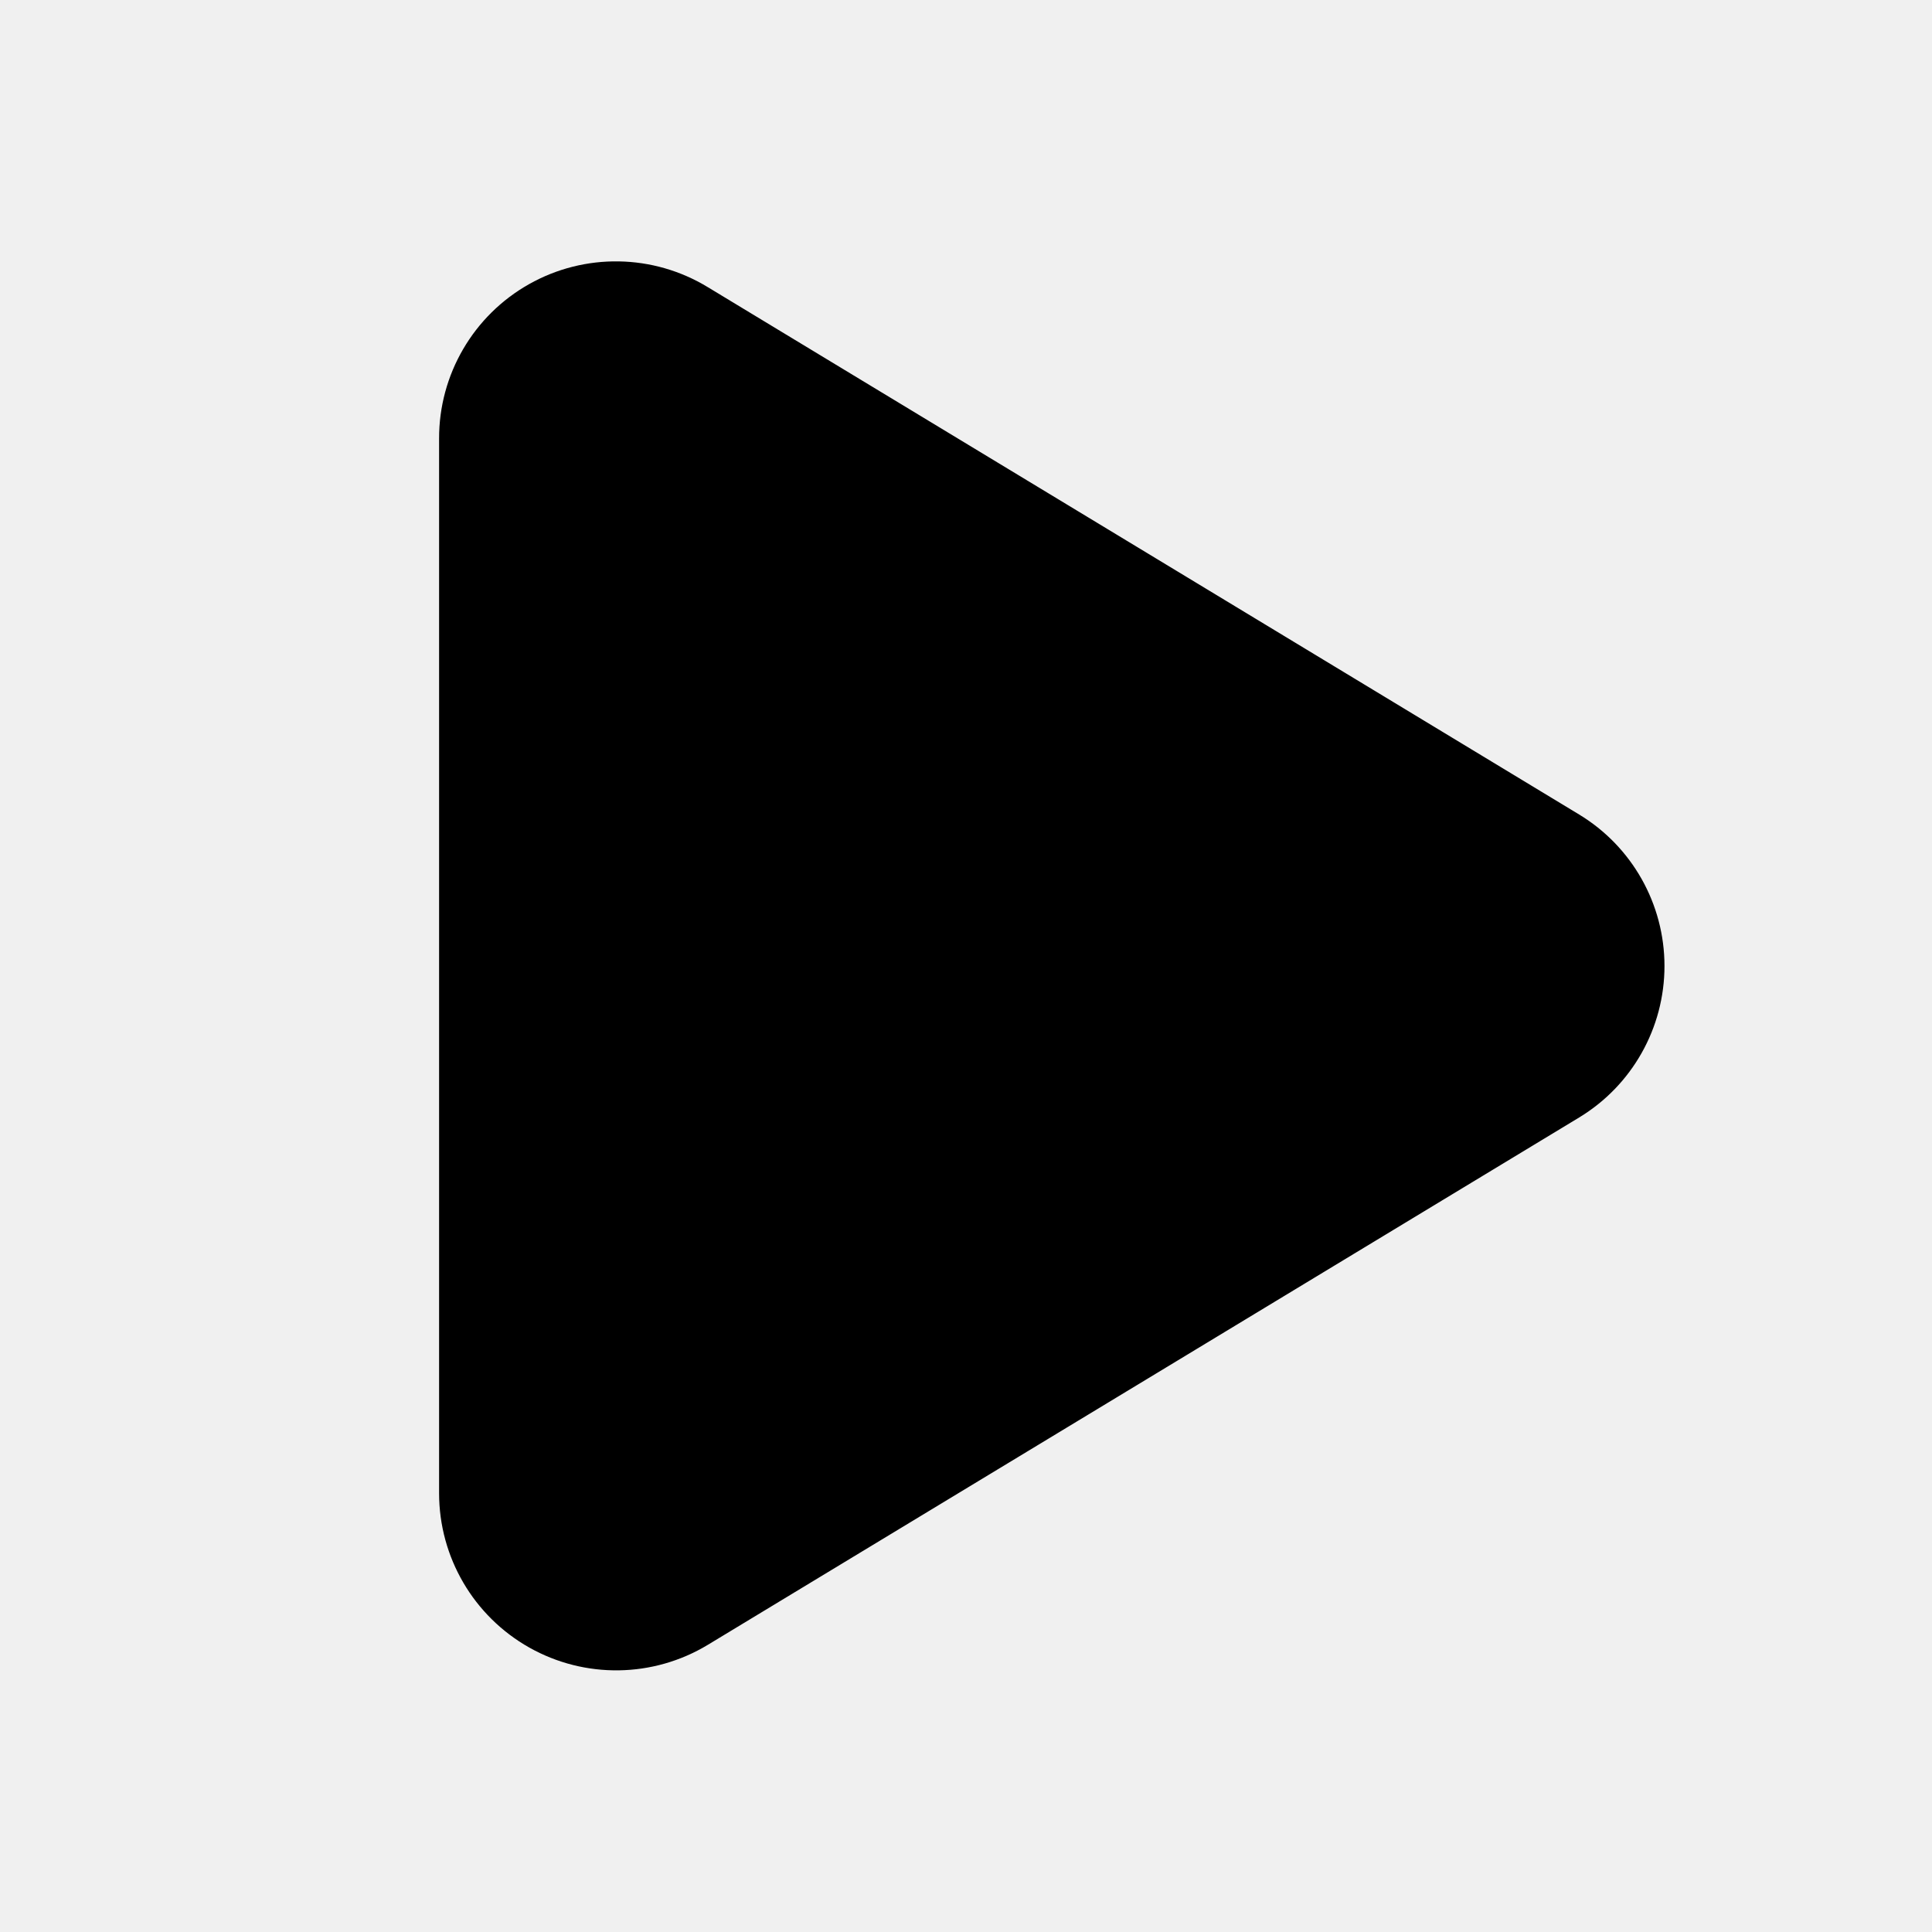
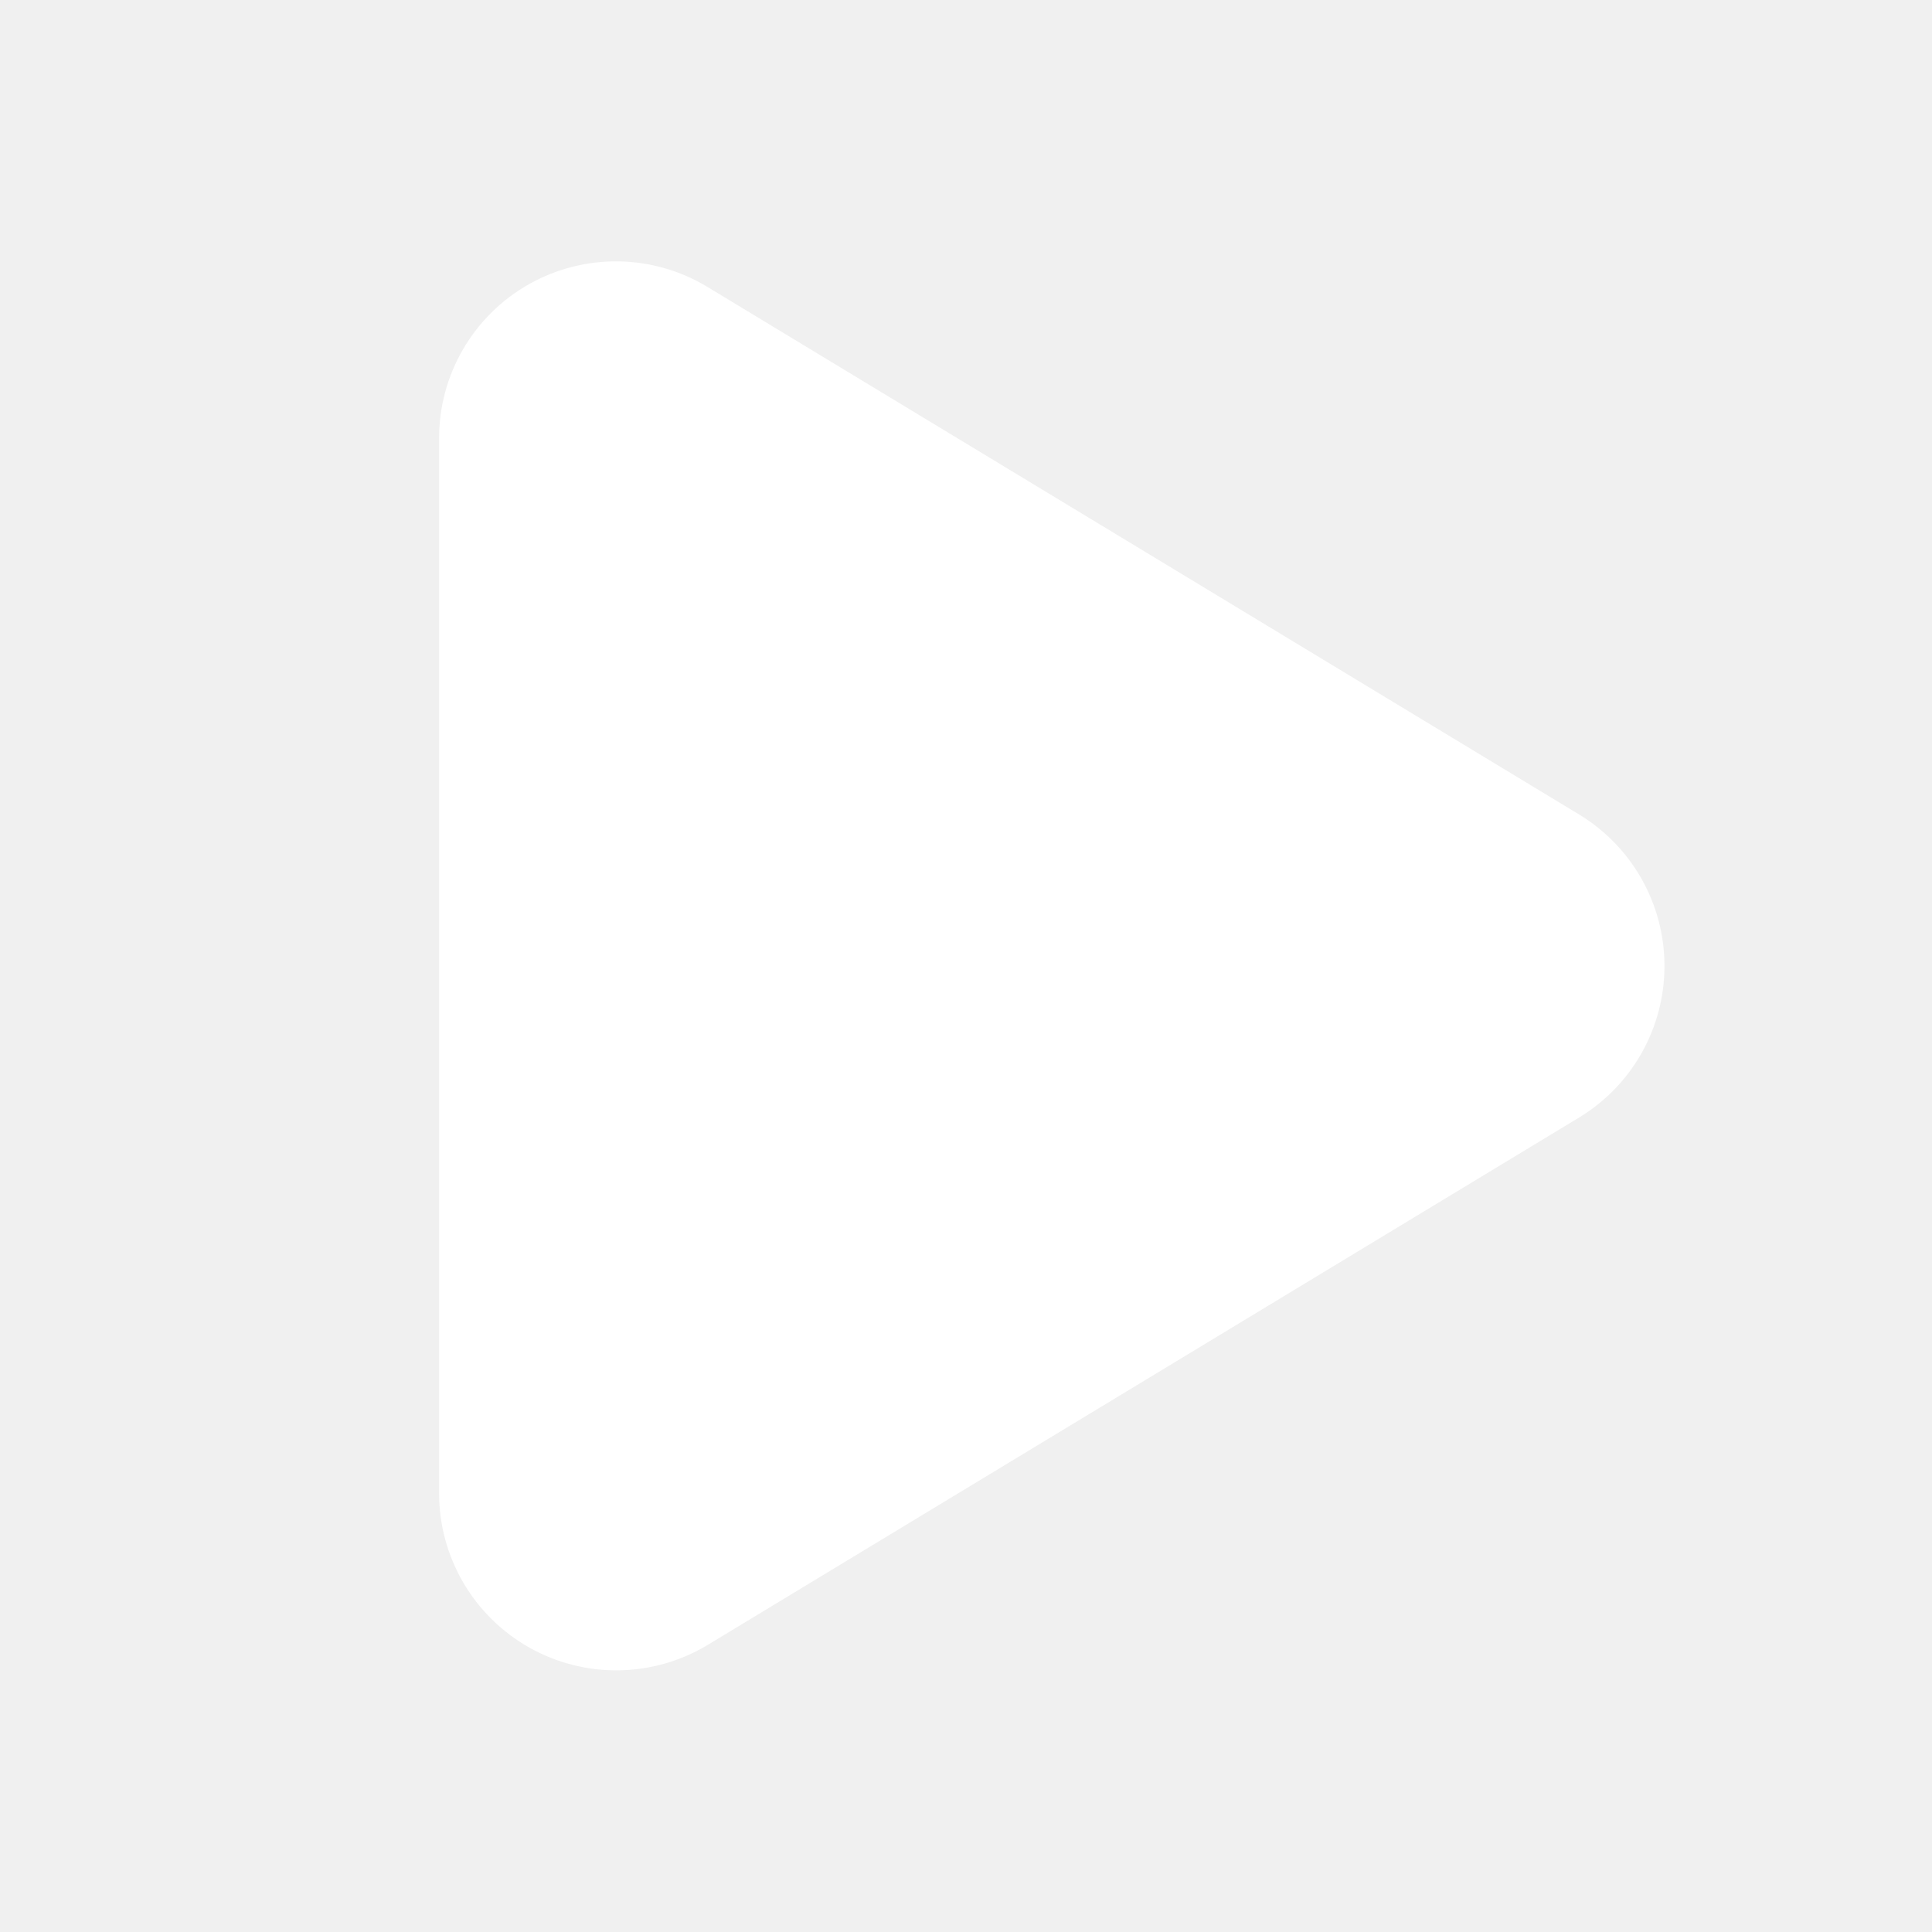
<svg xmlns="http://www.w3.org/2000/svg" viewBox="0 0 22 22" id="bpx-svg-sprite-play">
-   <path d="M17.982 9.275L8.06 3.27A2.013 2.013 0 005 4.994v12.011a2.017 2.017 0 003.06 1.725l9.922-6.005a2.017 2.017 0 000-3.45z" />
+   <path d="M17.982 9.275L8.06 3.27A2.013 2.013 0 005 4.994v12.011a2.017 2.017 0 003.06 1.725l9.922-6.005a2.017 2.017 0 000-3.45z" fill="#FFFFFF" />
</svg>
